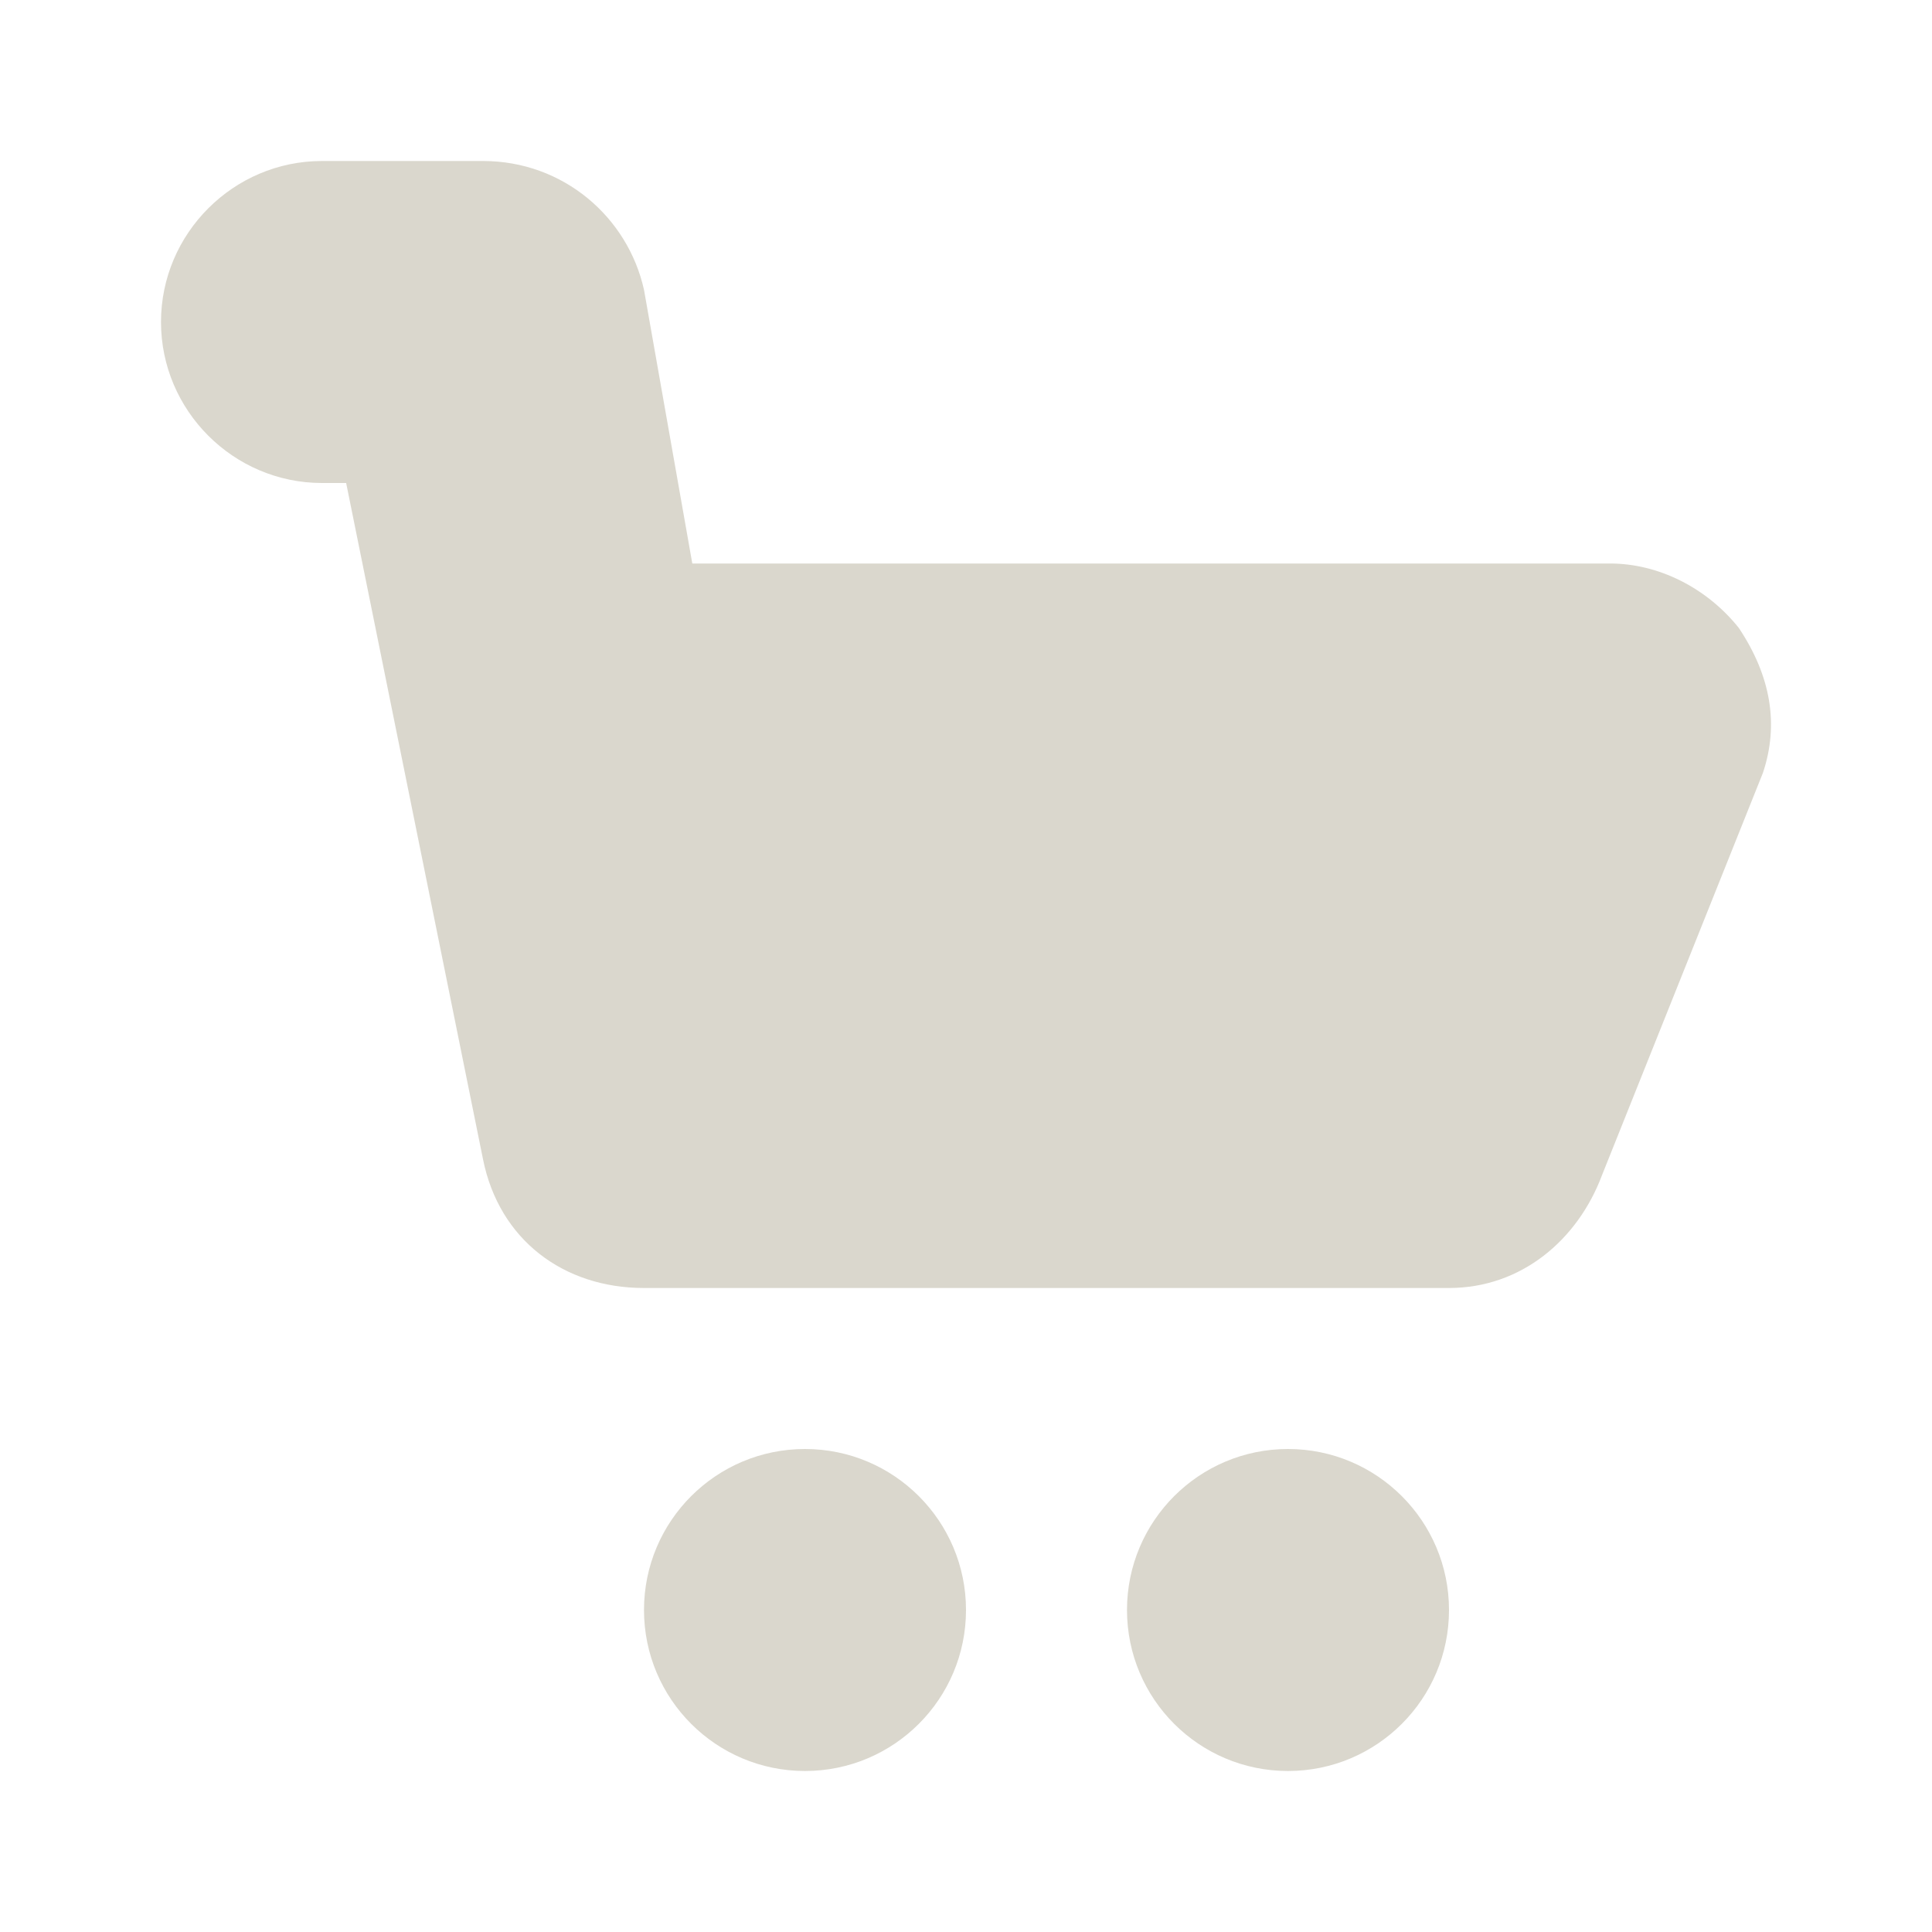
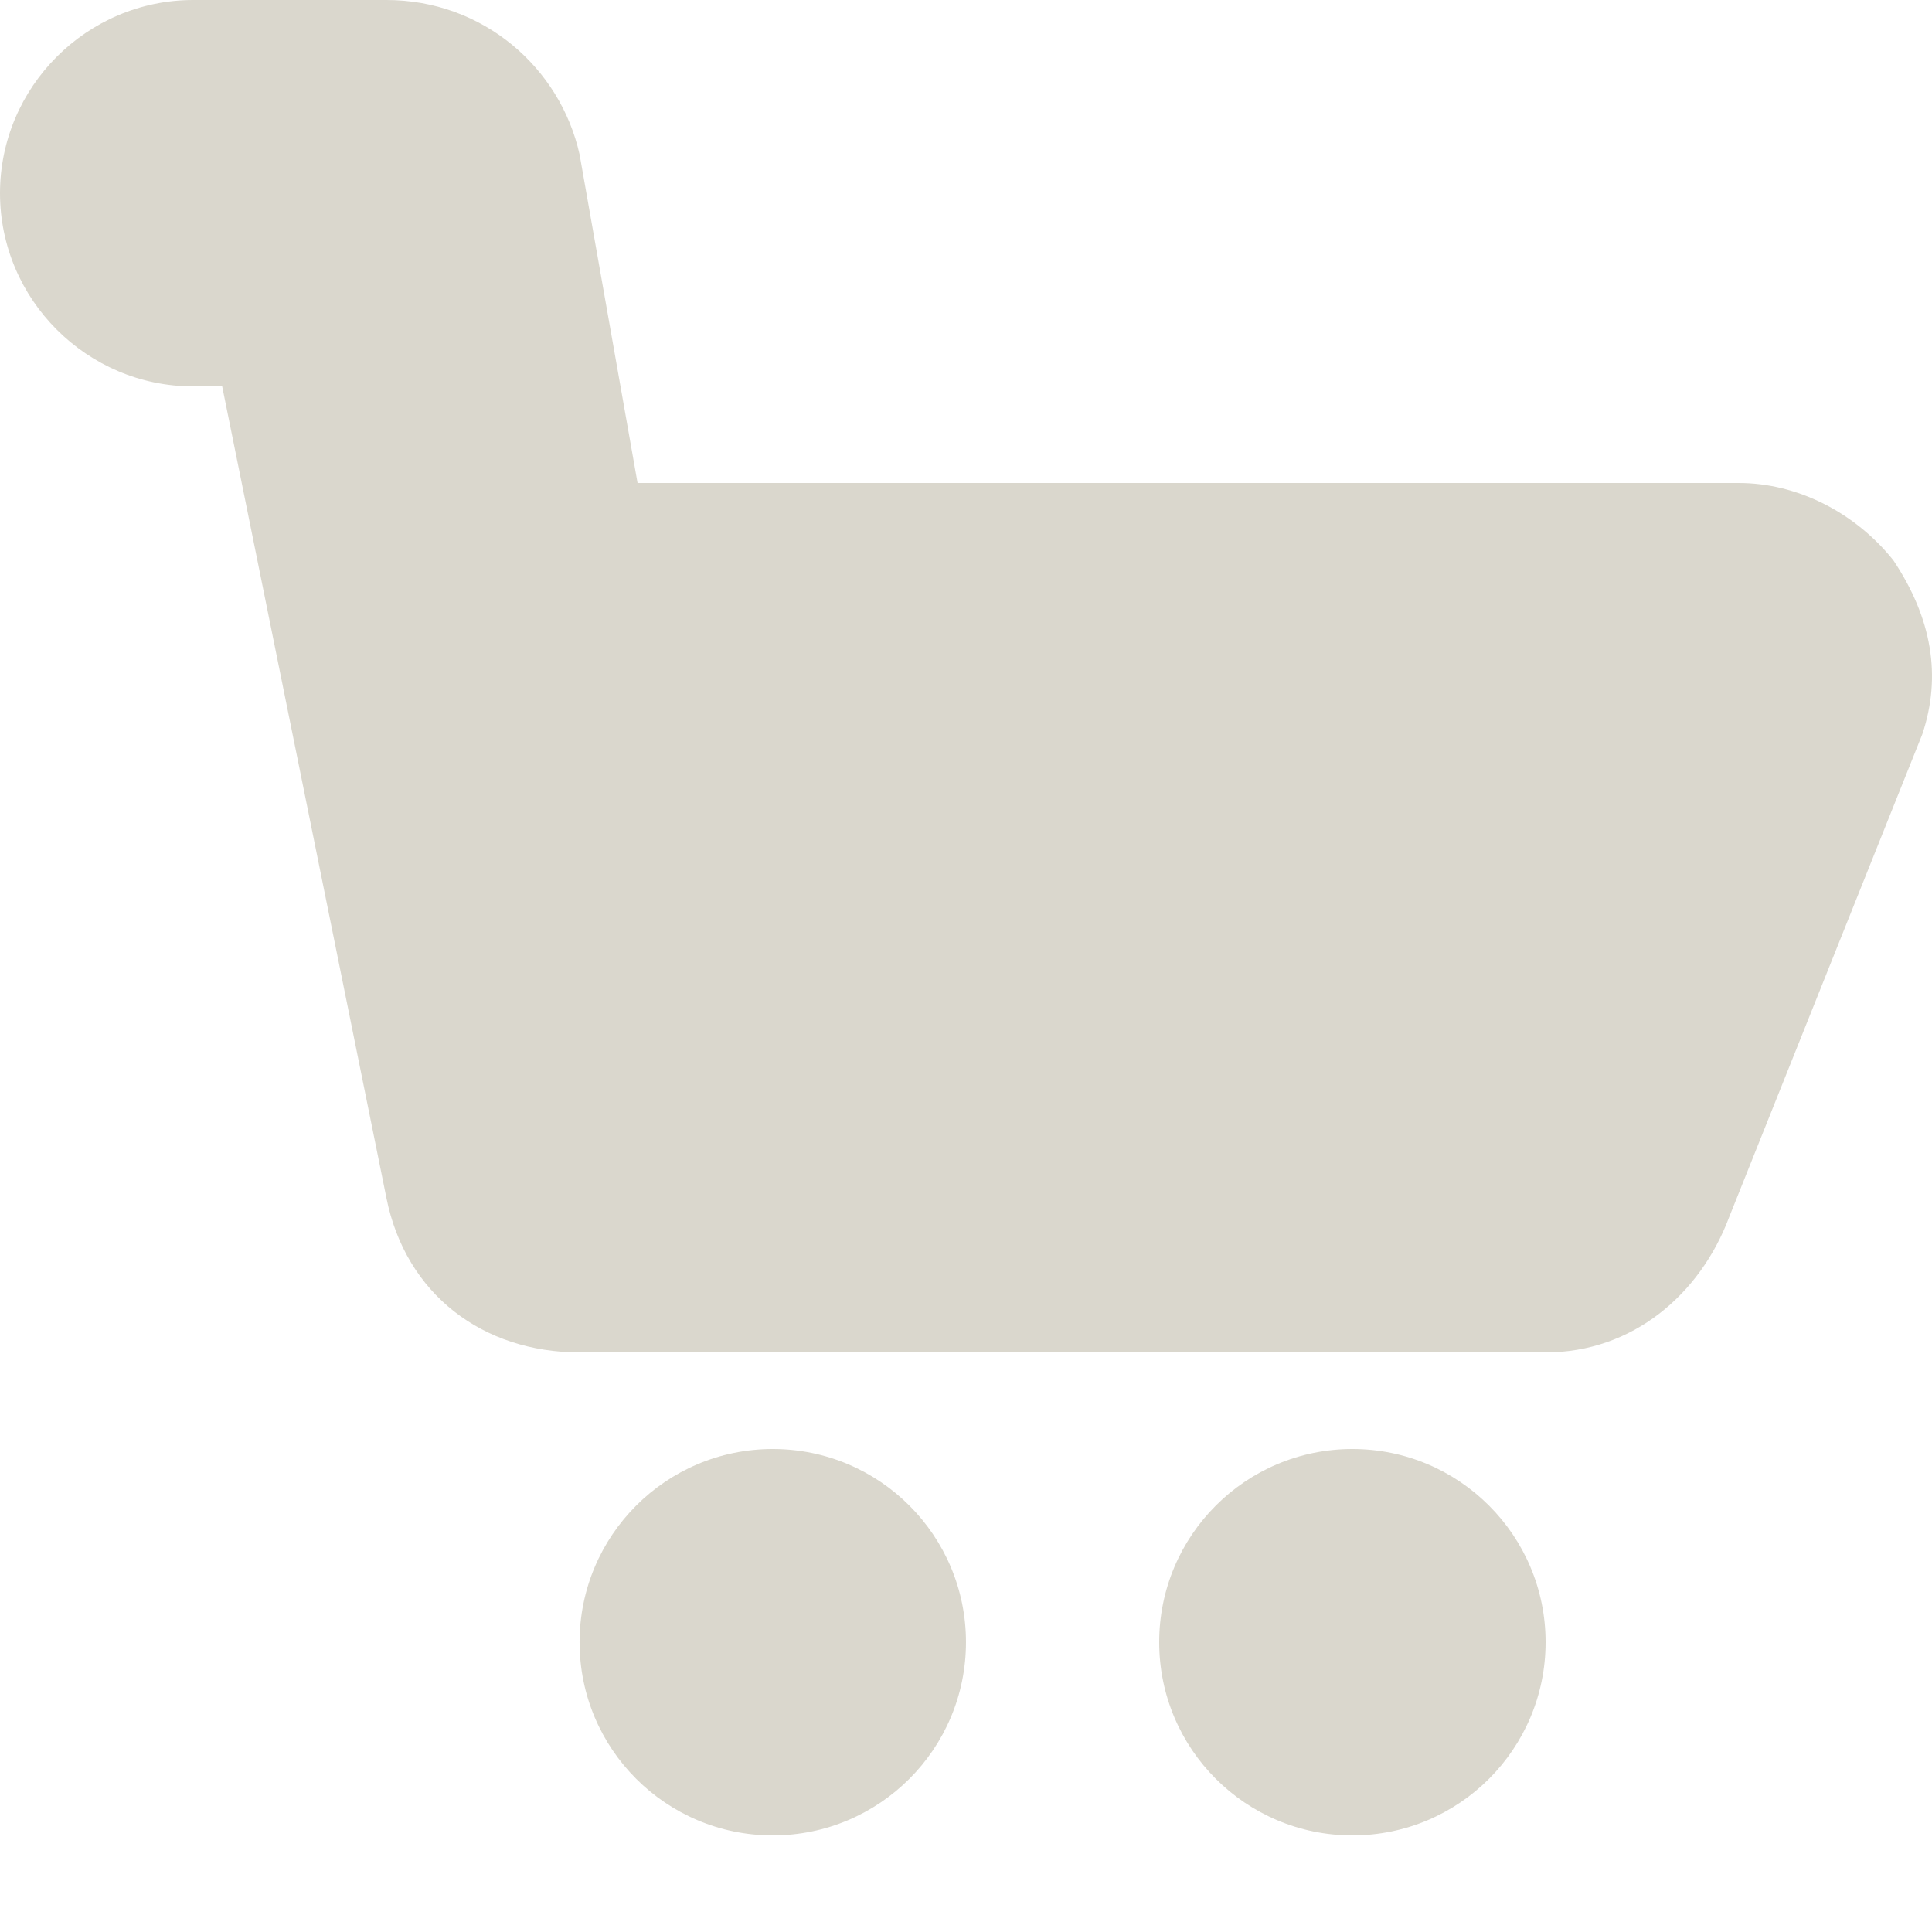
- <svg xmlns="http://www.w3.org/2000/svg" viewBox="0 0 24 24" xml:space="preserve" enable-background="new 0 0 24 24">
-   <circle cx="10" cy="20" r="2" fill="#dad7cd" class="fill-000000" />
-   <circle cx="16" cy="20" r="2" fill="#dad7cd" class="fill-000000" />
-   <path d="M21.6 7.8c-.4-.5-1-.8-1.6-.8H8.6L8 3.6C7.8 2.7 7 2 6 2H4c-1.1 0-2 .9-2 2s.9 2 2 2h.3L6 14.4c.2 1 1 1.6 2 1.6h10c.9 0 1.6-.6 1.9-1.4l2-5c.2-.6.1-1.2-.3-1.8z" fill="#dad7cd" class="fill-000000" />
+ <svg xmlns="http://www.w3.org/2000/svg" width="102" height="102" viewBox="0 0 102 102" fill="none">
+   <path d="M40.799 96.9C46.432 96.9 50.999 92.333 50.999 86.7C50.999 81.067 46.432 76.5 40.799 76.5C35.166 76.5 30.599 81.067 30.599 86.7C30.599 92.333 35.166 96.9 40.799 96.9Z" fill="#DAD7CD" />
+   <path d="M71.4 96.9C77.034 96.9 81.6 92.333 81.6 86.7C81.6 81.067 77.034 76.5 71.4 76.5C65.767 76.5 61.2 81.067 61.2 86.7C61.2 92.333 65.767 96.9 71.4 96.9Z" fill="#DAD7CD" />
+   <path d="M99.96 29.58C97.92 27.03 94.86 25.5 91.8 25.5H33.66L30.6 8.16C29.58 3.57 25.5 0 20.4 0H10.2C4.59 0 0 4.59 0 10.2C0 15.81 4.59 20.4 10.2 20.4H11.73L20.4 63.24C21.42 68.34 25.5 71.4 30.6 71.4H81.6C86.19 71.4 89.76 68.34 91.29 64.26L101.49 38.76C102.51 35.7 102 32.64 99.96 29.58Z" fill="#DAD7CD" />
</svg>
